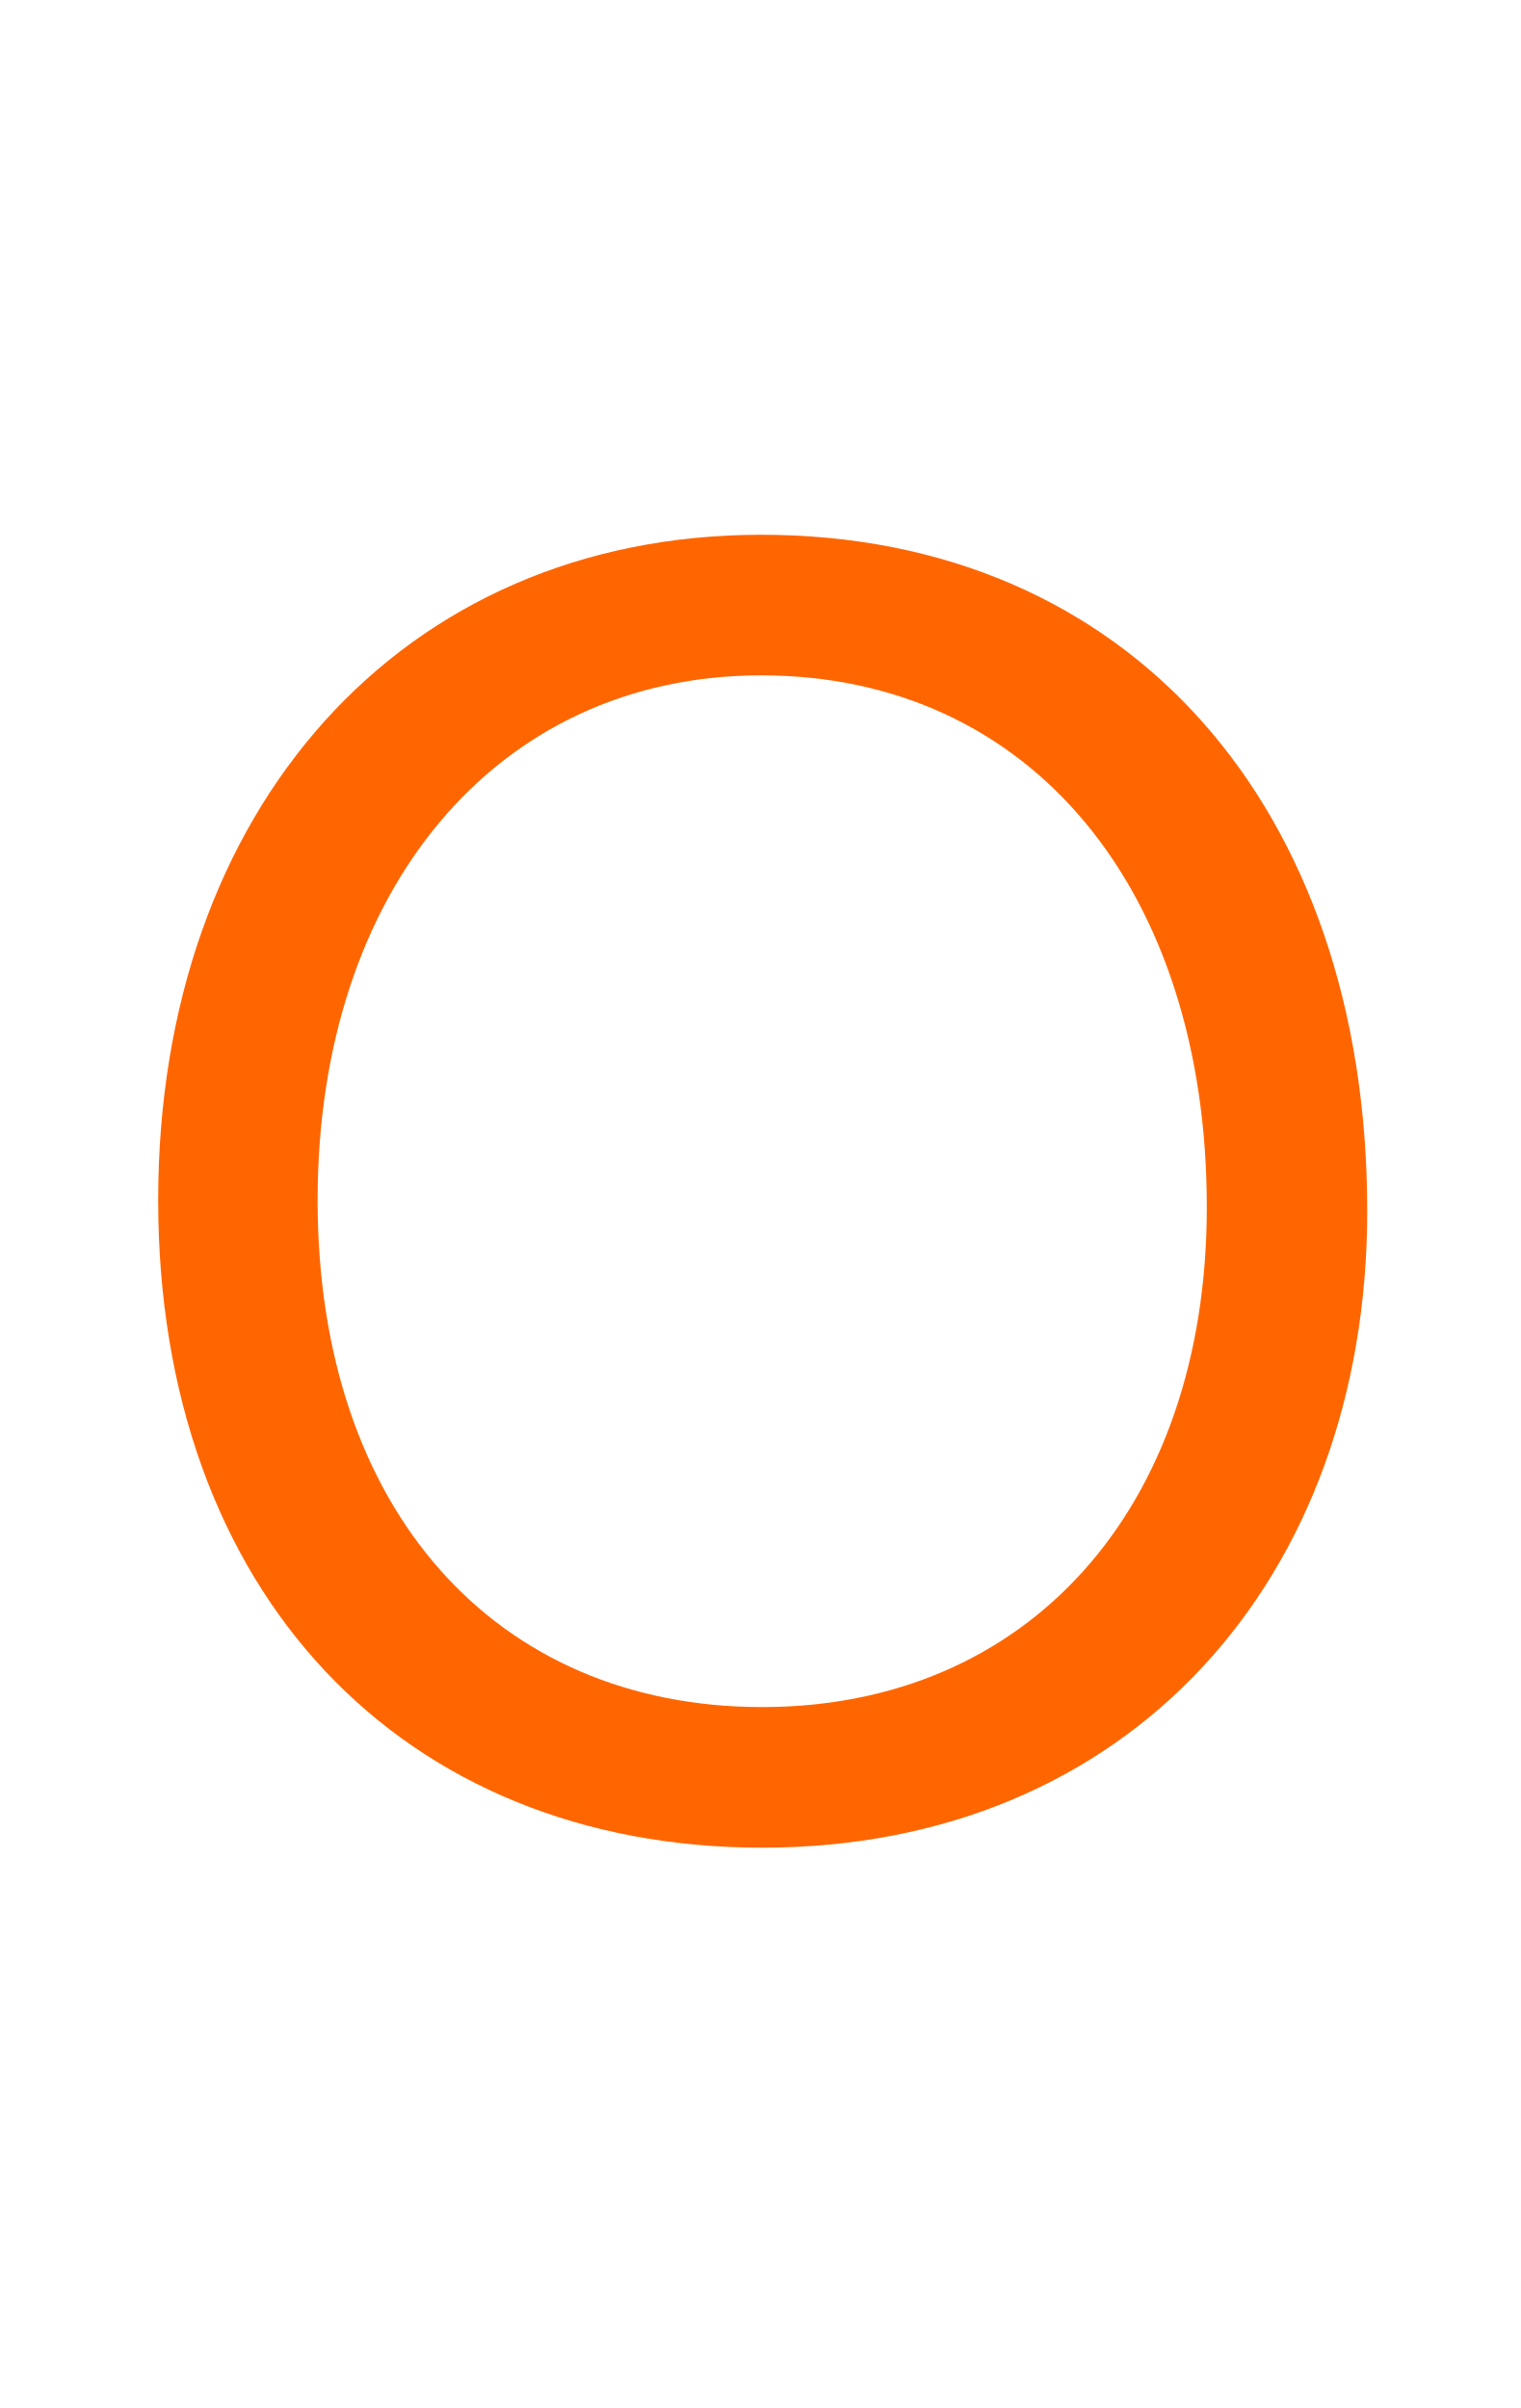
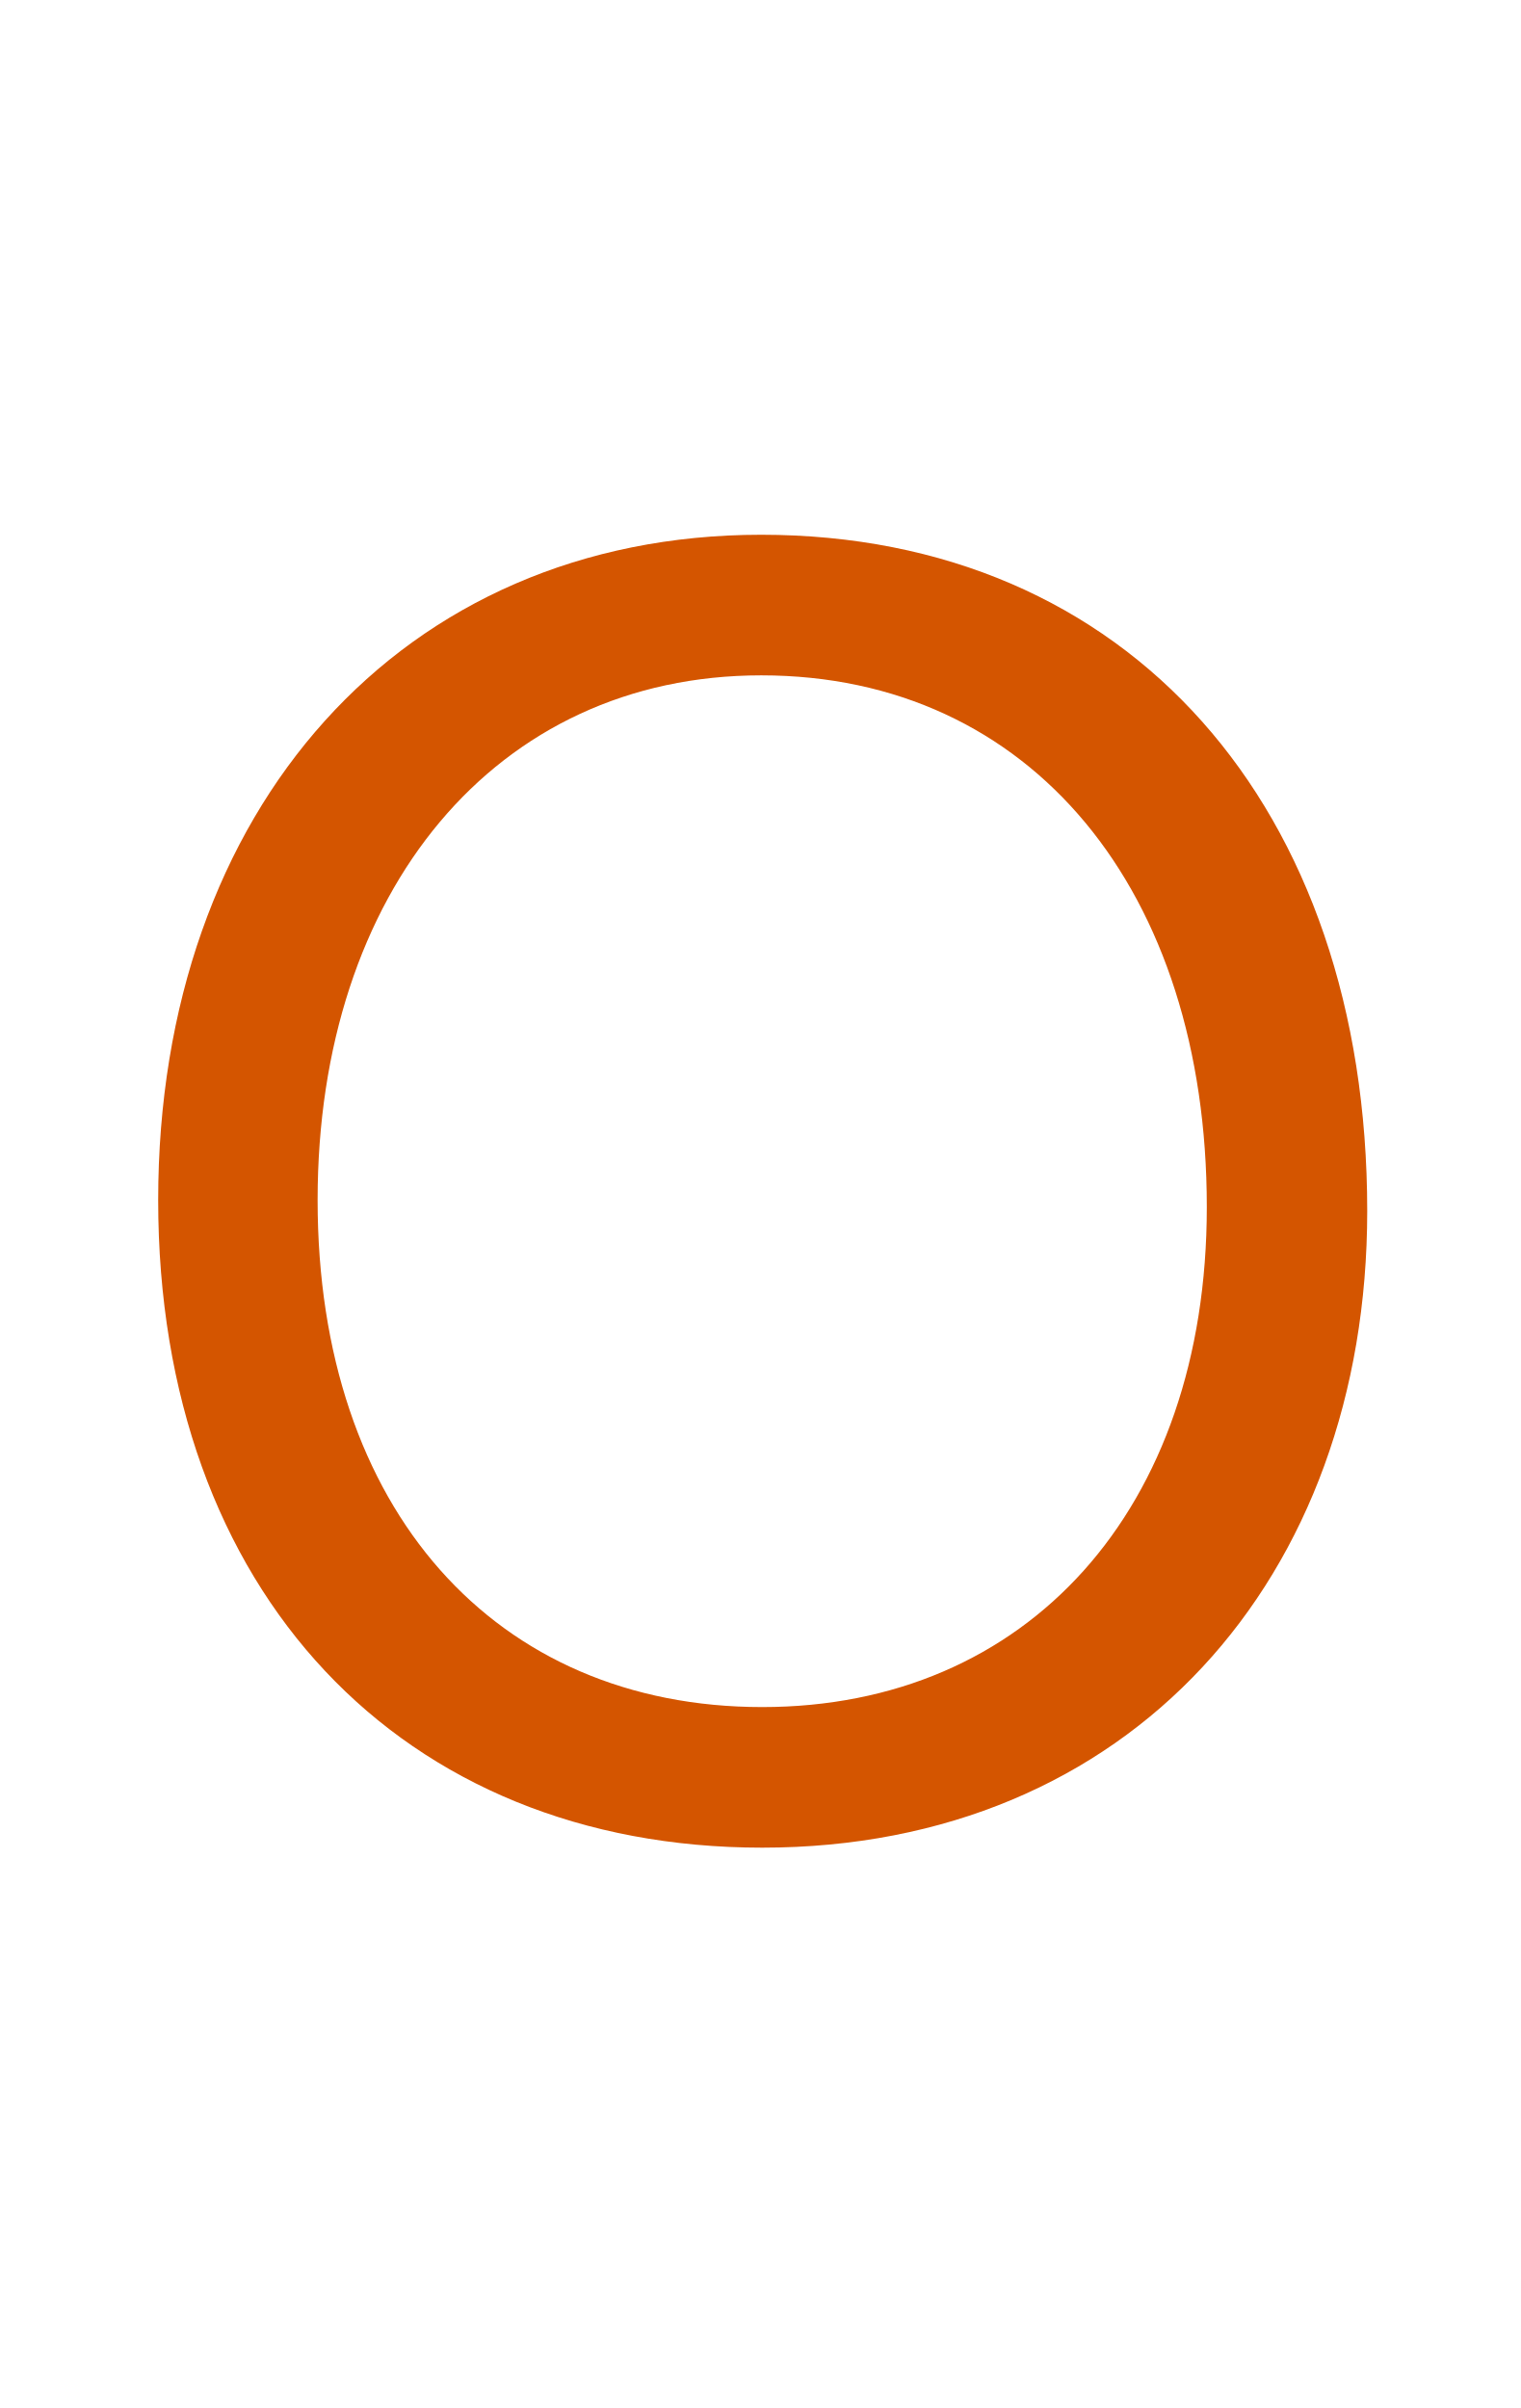
- <svg xmlns="http://www.w3.org/2000/svg" width="24" height="38" id="svg2997" version="1.1">
-   <defs id="defs2999" />
+ <svg xmlns="http://www.w3.org/2000/svg" xmlns:xlink="http://www.w3.org/1999/xlink" width="24" height="38" id="svg2997" version="1.1">
+   <defs id="defs2999">
+     <linearGradient id="linearGradient3772">
+       <stop style="stop-color:#ff6600;stop-opacity:1;" offset="0" id="stop3774" />
+       <stop style="stop-color:#ff6600;stop-opacity:1;" offset="1" id="stop3776" />
+     </linearGradient>
+     <linearGradient xlink:href="#linearGradient3772" id="linearGradient3780" x1="11.964" y1="1030.22" x2="11.964" y2="1024.684" gradientUnits="userSpaceOnUse" />
+   </defs>
  <g id="layer1" transform="translate(0,-1014.362)">
    <path style="fill:#999999;fill-opacity:1" d="" id="path3025" transform="translate(0,1028.362)" />
-     <text xml:space="preserve" style="font-size:27.088px;font-style:normal;font-weight:normal;line-height:125%;letter-spacing:0px;word-spacing:0px;fill:#ff6600;fill-opacity:1;stroke:none;font-family:Sans" x="1.463" y="1043.033" id="text3790">
-       <tspan id="tspan3792" x="1.463" y="1043.033" style="font-style:normal;font-variant:normal;font-weight:normal;font-stretch:normal;fill:#ff6600;font-family:HelveticaNeue;-inkscape-font-specification:HelveticaNeue">O</tspan>
+     <text xml:space="preserve" style="font-size:27.088px;font-style:normal;font-weight:normal;line-height:125%;letter-spacing:0px;word-spacing:0px;fill:#d45500;fill-opacity:1;stroke:none;font-family:Sans" x="1.463" y="1043.033" id="text3790">
+       <tspan id="tspan3792" x="1.463" y="1043.033" style="font-style:normal;font-variant:normal;font-weight:normal;font-stretch:normal;fill:#d45500;font-family:HelveticaNeue;-inkscape-font-specification:HelveticaNeue;fill-opacity:1">O</tspan>
    </text>
  </g>
</svg>
